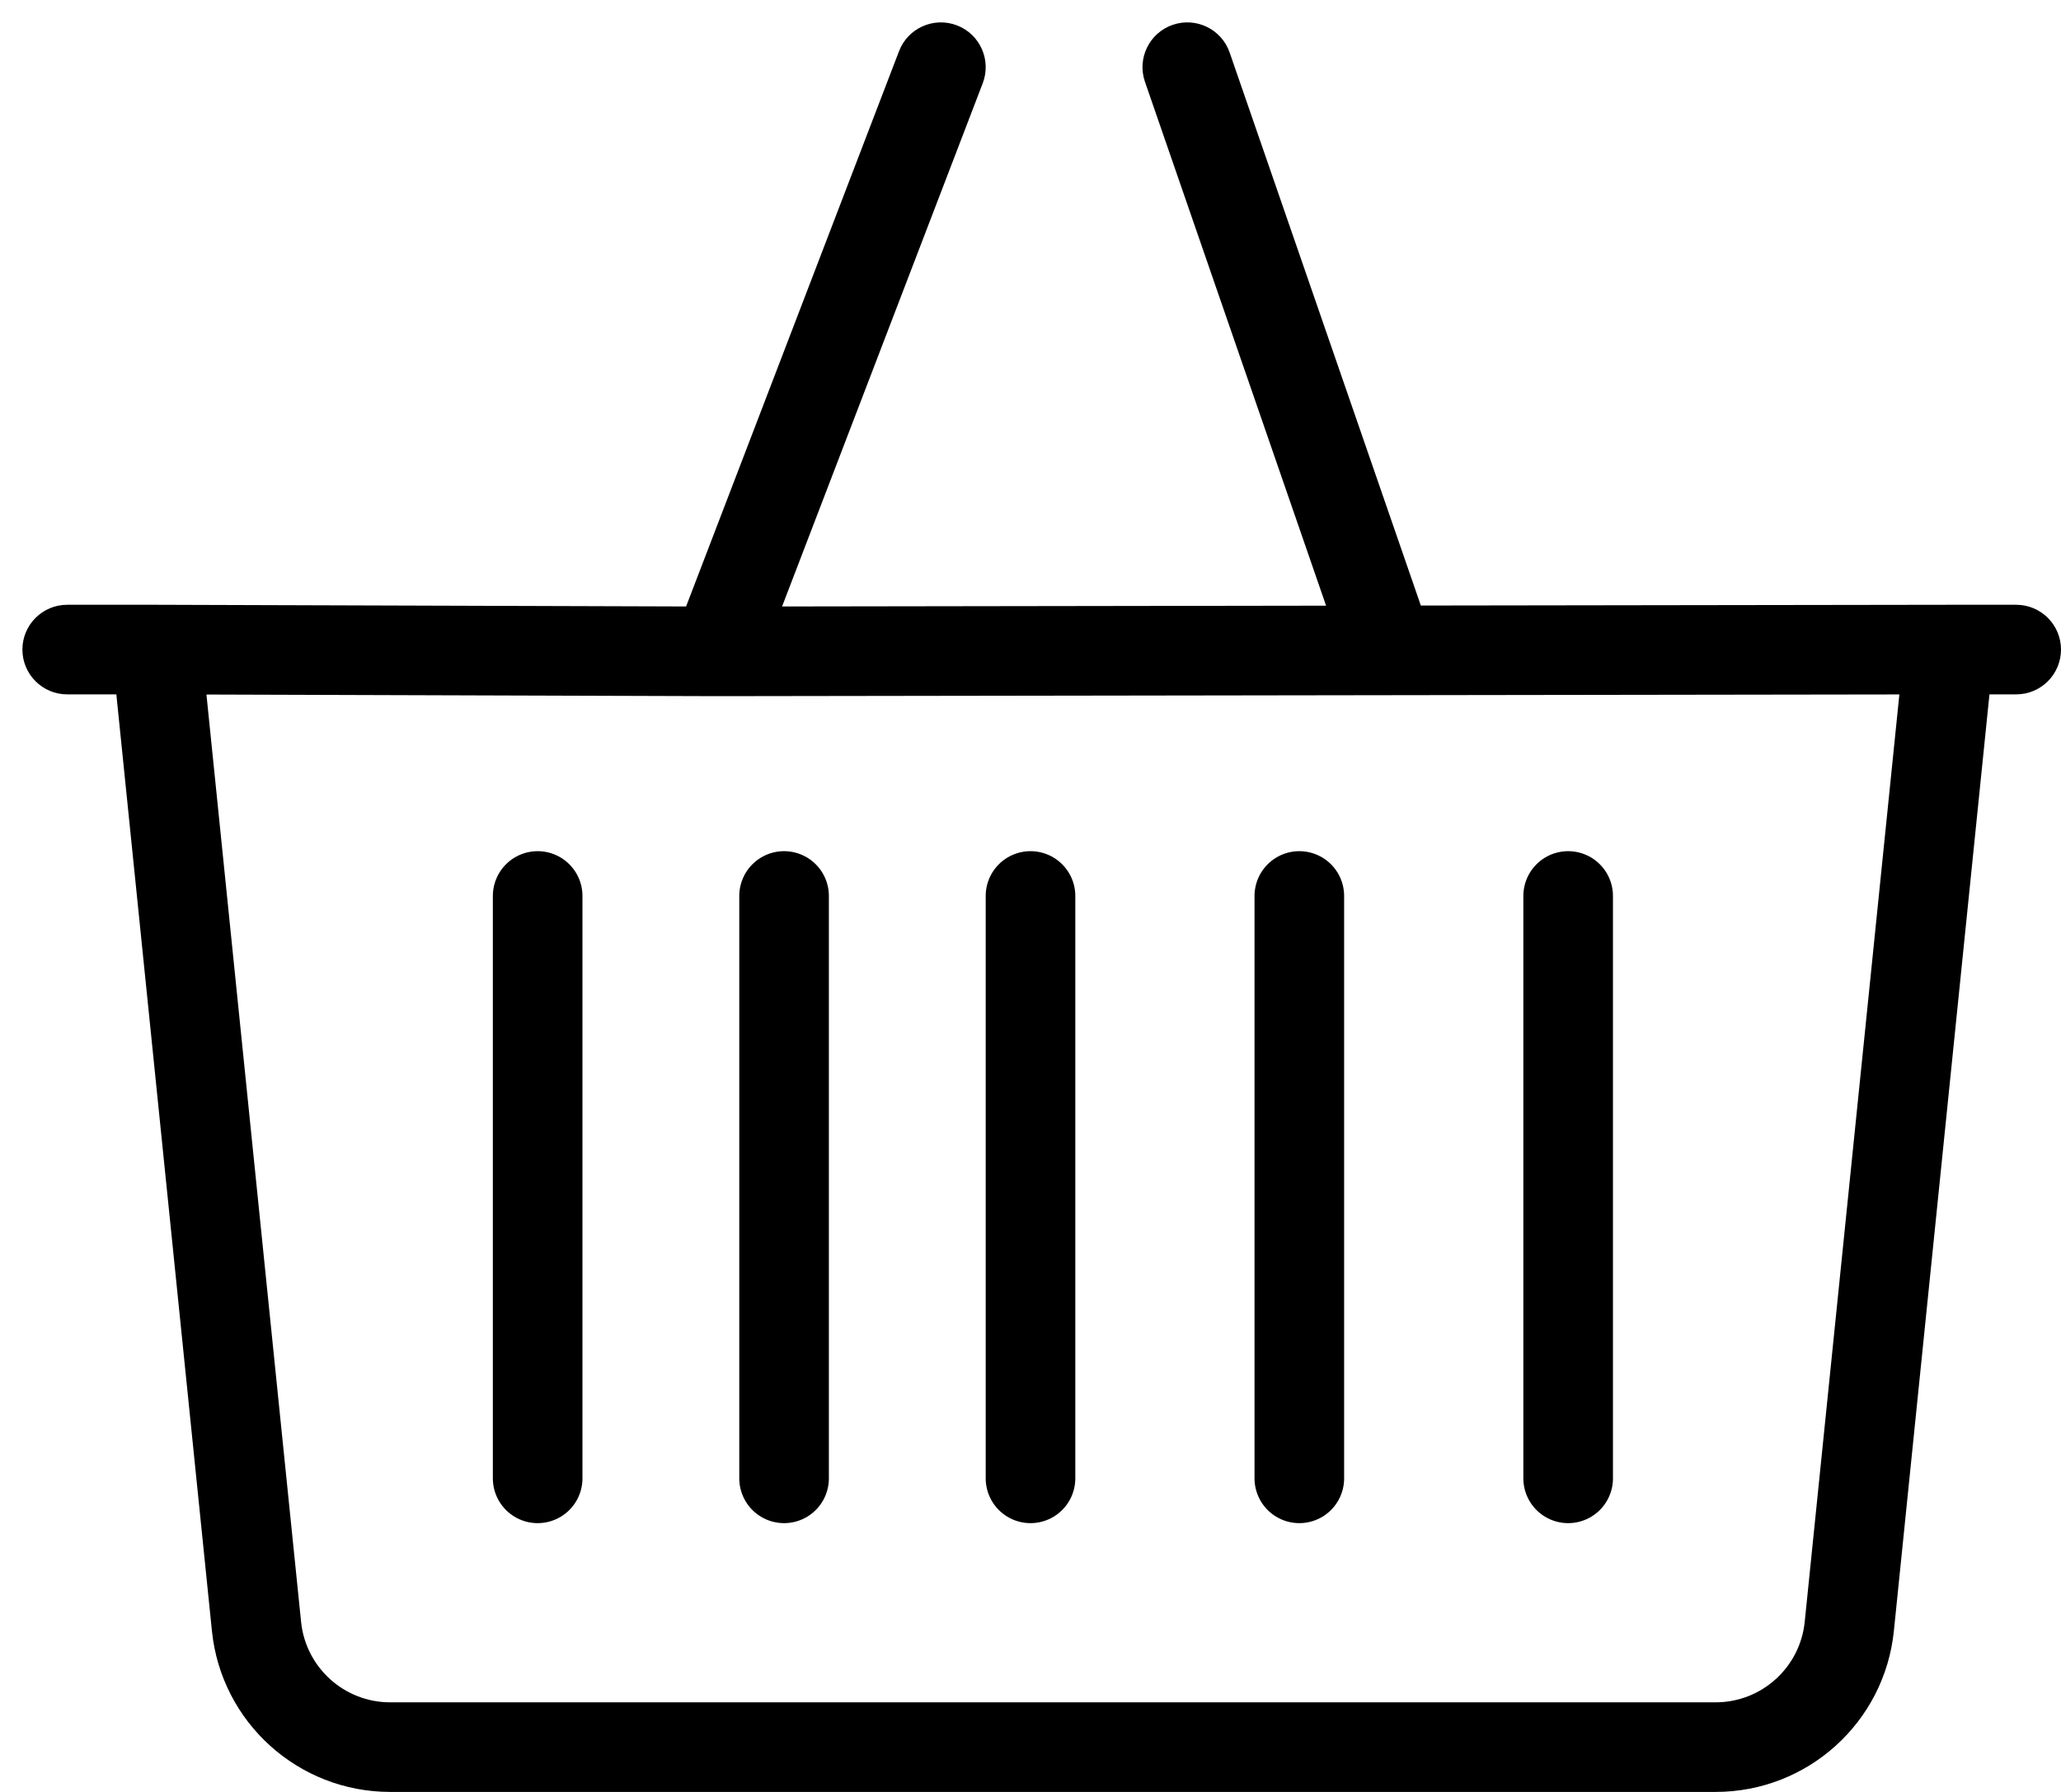
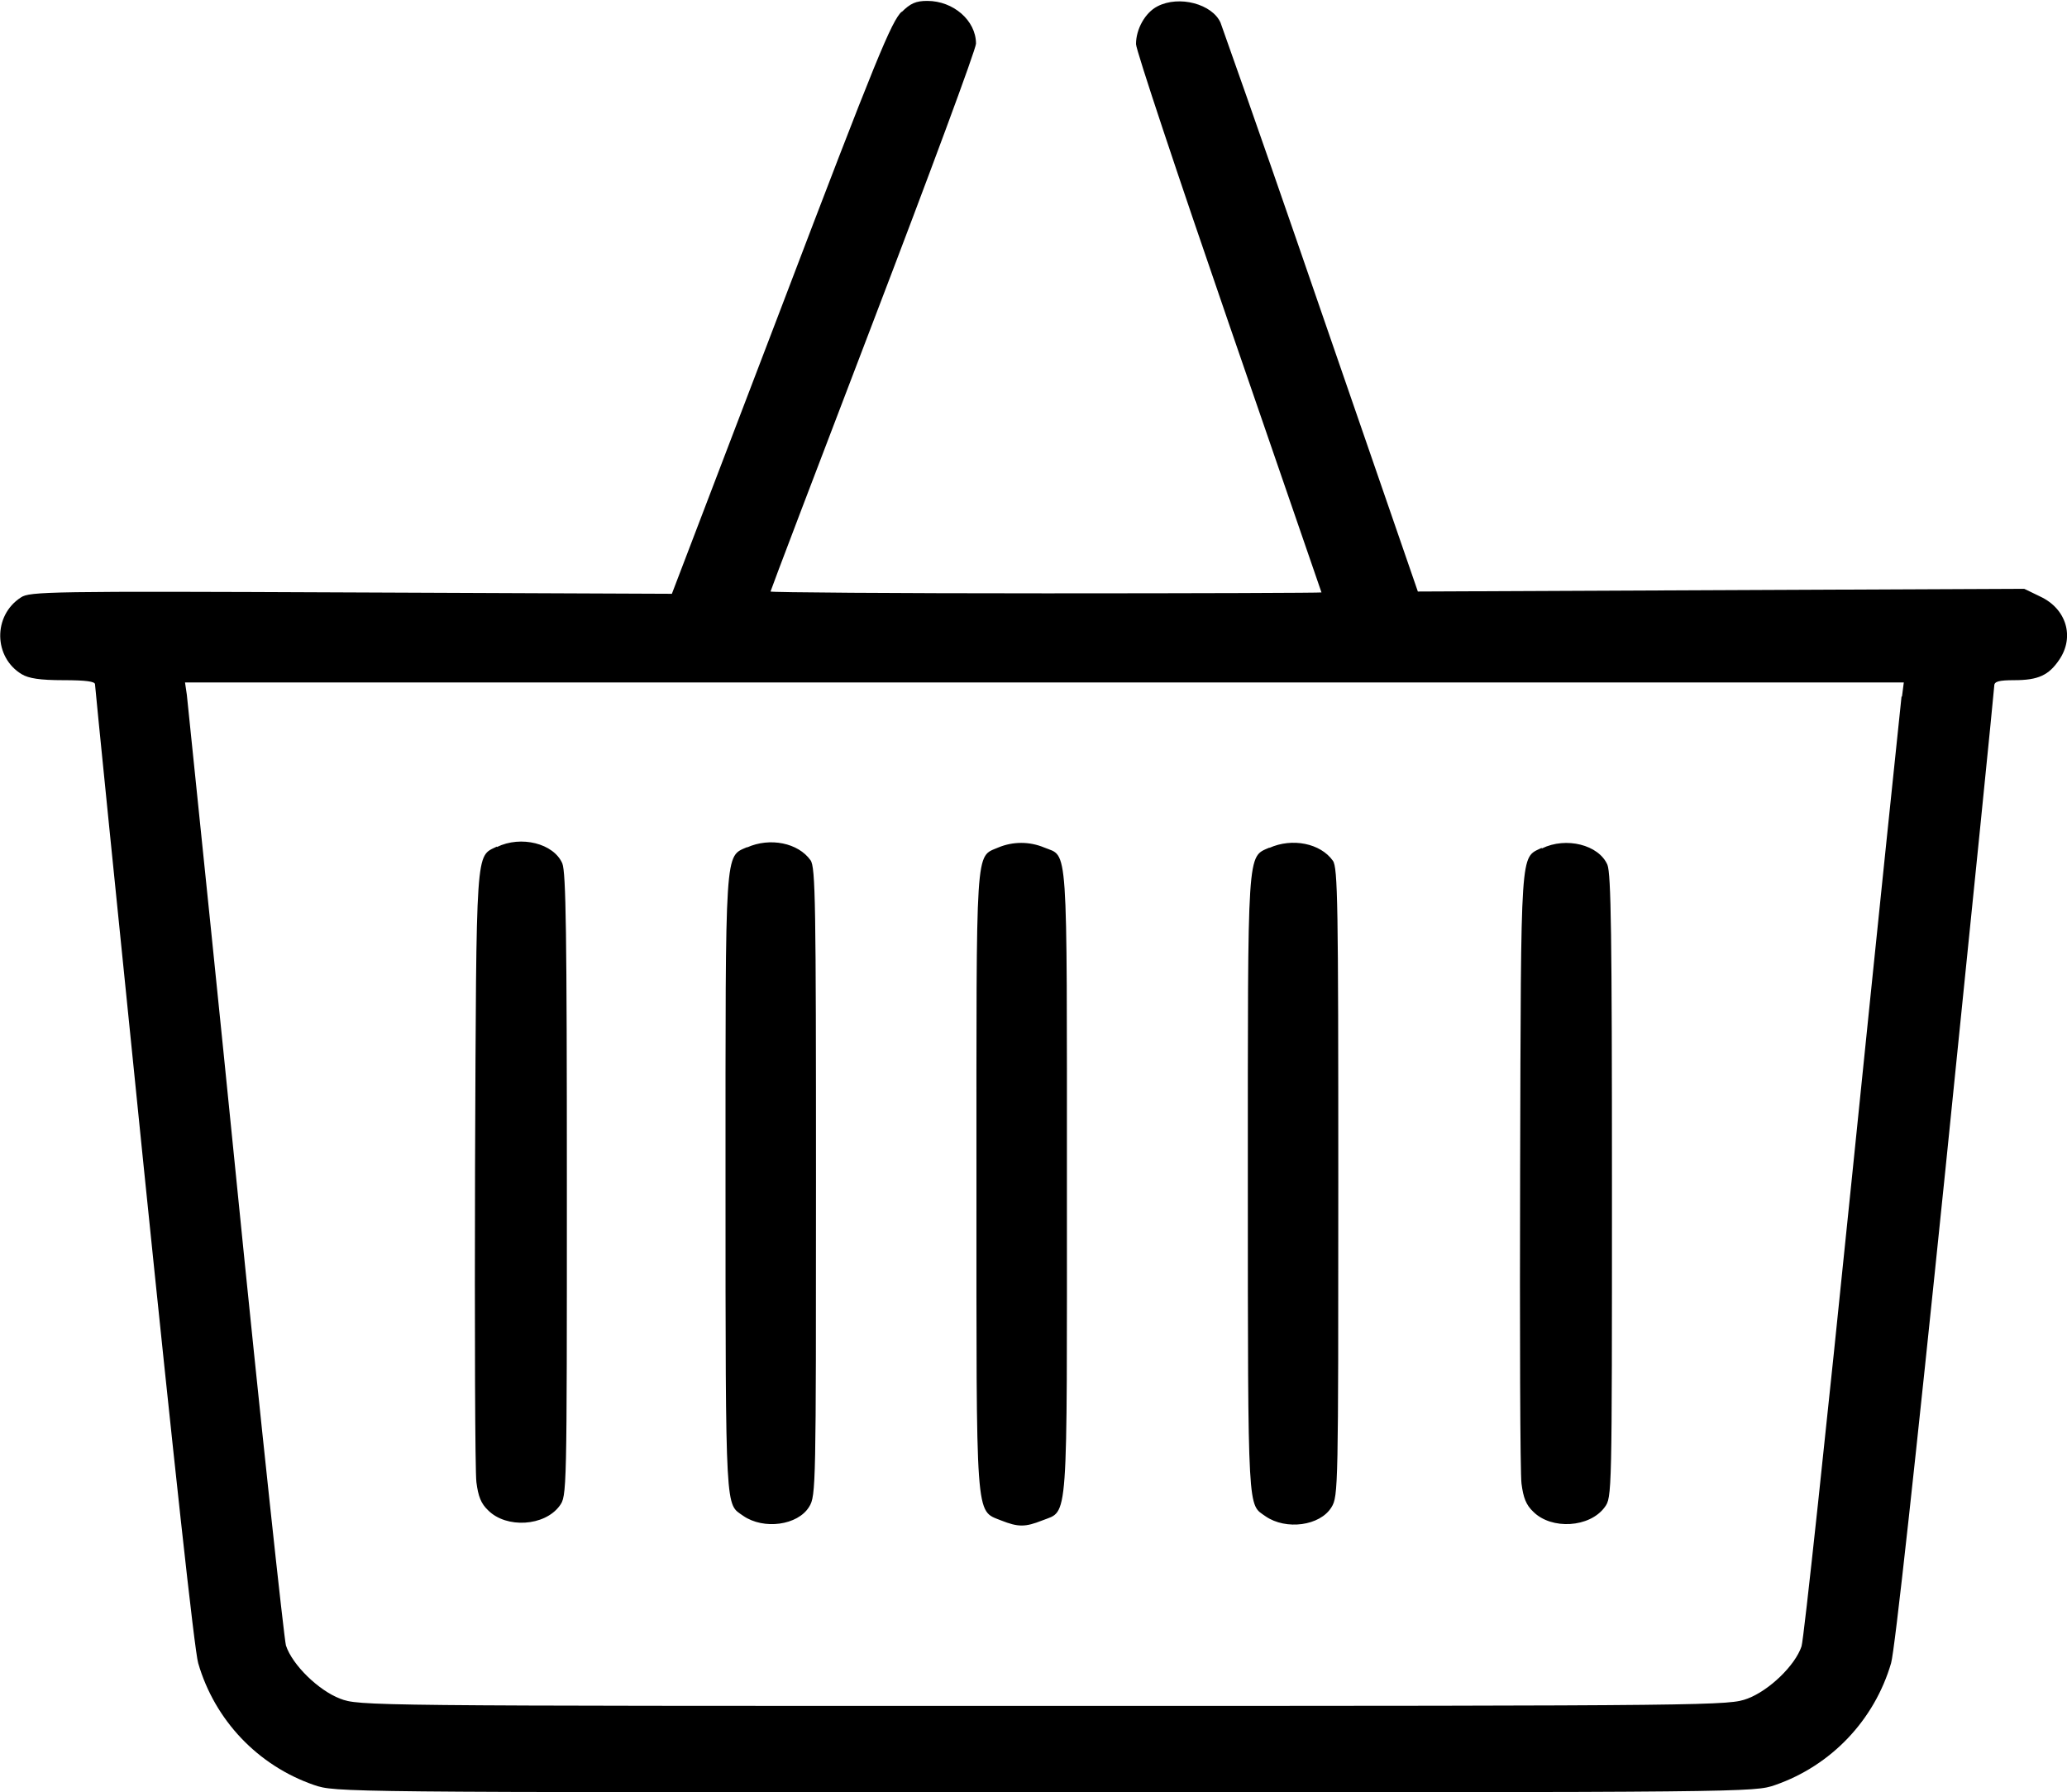
- <svg xmlns="http://www.w3.org/2000/svg" width="46" height="40" viewBox="0 0 46 40" fill="none">
-   <path d="M3.5 14.5L3.503 13.5H3.5V14.5ZM43.5 14.5L43.5 13.5L43.499 13.5L43.5 14.5ZM16 14.54L15.997 15.54L16.001 15.54L16 14.54ZM21.934 1.858C22.131 1.342 21.874 0.764 21.358 0.566C20.842 0.369 20.264 0.626 20.066 1.142L21.934 1.858ZM27.445 1.173C27.265 0.651 26.695 0.374 26.173 0.555C25.651 0.735 25.374 1.305 25.555 1.827L27.445 1.173ZM1.5 13.5C0.948 13.5 0.5 13.948 0.5 14.5C0.5 15.052 0.948 15.5 1.5 15.5V13.5ZM45 15.5C45.552 15.5 46 15.052 46 14.5C46 13.948 45.552 13.5 45 13.5V15.5ZM41.275 36.304L42.27 36.406L41.275 36.304ZM5.725 36.304L4.73 36.406L5.725 36.304ZM8.709 40H38.291V38H8.709V40ZM42.27 36.406L44.495 14.601L42.505 14.399L40.28 36.203L42.27 36.406ZM2.505 14.601L4.73 36.406L6.72 36.203L4.495 14.399L2.505 14.601ZM16.003 13.54L3.503 13.5L3.497 15.5L15.997 15.54L16.003 13.54ZM16.934 14.898L21.934 1.858L20.066 1.142L15.066 14.182L16.934 14.898ZM43.499 13.5L30.999 13.518L31.001 15.518L43.501 15.5L43.499 13.5ZM30.999 13.518L15.999 13.54L16.001 15.54L31.001 15.518L30.999 13.518ZM25.555 1.827L30.055 14.845L31.945 14.191L27.445 1.173L25.555 1.827ZM3.5 13.5H1.5V15.5H3.5V13.5ZM43.5 15.5H45V13.5H43.5V15.5ZM38.291 40C40.343 40 42.062 38.447 42.27 36.406L40.28 36.203C40.176 37.224 39.316 38 38.291 38V40ZM8.709 38C7.684 38 6.824 37.224 6.72 36.203L4.73 36.406C4.938 38.447 6.658 40 8.709 40V38Z" fill="black" />
-   <path d="M12 20V33M17.5 20V33M23 20V33M29 20V33M35 20V33" stroke="black" stroke-width="2" stroke-linecap="round" />
+ <svg xmlns="http://www.w3.org/2000/svg" aria-labelledby="title" viewBox="0 0 45.47 39.41">
+   <path d="M19.84.25c-.23.22-.55.99-2.66 6.53l-2.4 6.28-7.06-.03c-6.64-.03-7.07-.02-7.26.11-.62.4-.6 1.32.02 1.69.15.09.4.13.91.13s.7.03.7.09c0 .05.48 4.82 1.07 10.6.66 6.45 1.12 10.67 1.2 10.93a4.018 4.018 0 0 0 2.55 2.68c.47.16.53.16 16.07.16s15.61 0 16.07-.16a4.04 4.04 0 0 0 2.55-2.68c.08-.26.54-4.47 1.2-10.9.59-5.77 1.07-10.54 1.07-10.6 0-.09.1-.12.44-.12.53 0 .76-.11.99-.45.34-.5.16-1.12-.42-1.39l-.35-.17-6.67.03-6.67.03-2.13-6.17C28.33 4.72 27.6 2.61 26.85.5c-.18-.41-.91-.61-1.39-.36-.27.14-.47.5-.47.83 0 .13.92 2.89 2.04 6.14.68 1.97 1.36 3.95 2.04 5.92 0 .01-2.73.02-6.06.02s-6.06-.02-6.06-.04 1.02-2.7 2.26-5.94c1.24-3.24 2.26-5.99 2.26-6.11 0-.51-.5-.94-1.07-.94-.25 0-.37.05-.57.25m22 15.05c-.02.17-.51 4.88-1.08 10.47s-1.07 10.28-1.12 10.42c-.14.42-.71.97-1.19 1.15-.41.15-.53.16-15.48.16s-15.06 0-15.48-.16c-.47-.18-1.05-.74-1.19-1.17-.04-.14-.55-4.84-1.11-10.44-.35-3.49-.71-6.98-1.07-10.47l-.04-.27h37.81l-.04.31m-30.91 3.3c-.47.23-.45-.07-.48 7.05-.01 3.58 0 6.7.03 6.93.04.31.1.47.26.62.4.4 1.24.35 1.57-.1.16-.22.16-.23.16-7.05 0-5.55-.02-6.88-.1-7.08-.19-.44-.91-.62-1.44-.36m5.51 0c-.5.22-.48-.06-.48 7.36s0 7.07.39 7.35c.45.31 1.2.21 1.45-.2.15-.24.15-.44.15-7.15 0-6.13-.01-6.92-.12-7.07-.27-.38-.89-.51-1.4-.28m5.53 0c-.51.22-.48-.14-.48 7.37s-.03 7.2.54 7.43c.38.15.53.15.91 0 .58-.23.54.2.54-7.43s.03-7.15-.5-7.37a1.31 1.31 0 0 0-1.01 0m5.97 0c-.5.22-.48-.06-.48 7.36s0 7.07.39 7.35c.45.31 1.2.21 1.45-.2.15-.24.15-.44.15-7.15 0-6.13-.01-6.92-.12-7.07-.27-.38-.89-.51-1.4-.28m5.99 0c-.47.23-.45-.07-.47 7.05-.01 3.58 0 6.7.03 6.93.04.31.1.47.26.62.4.4 1.24.35 1.57-.1.16-.22.16-.23.16-7.05 0-5.55-.02-6.88-.1-7.08-.19-.44-.91-.62-1.44-.36" />
</svg>
